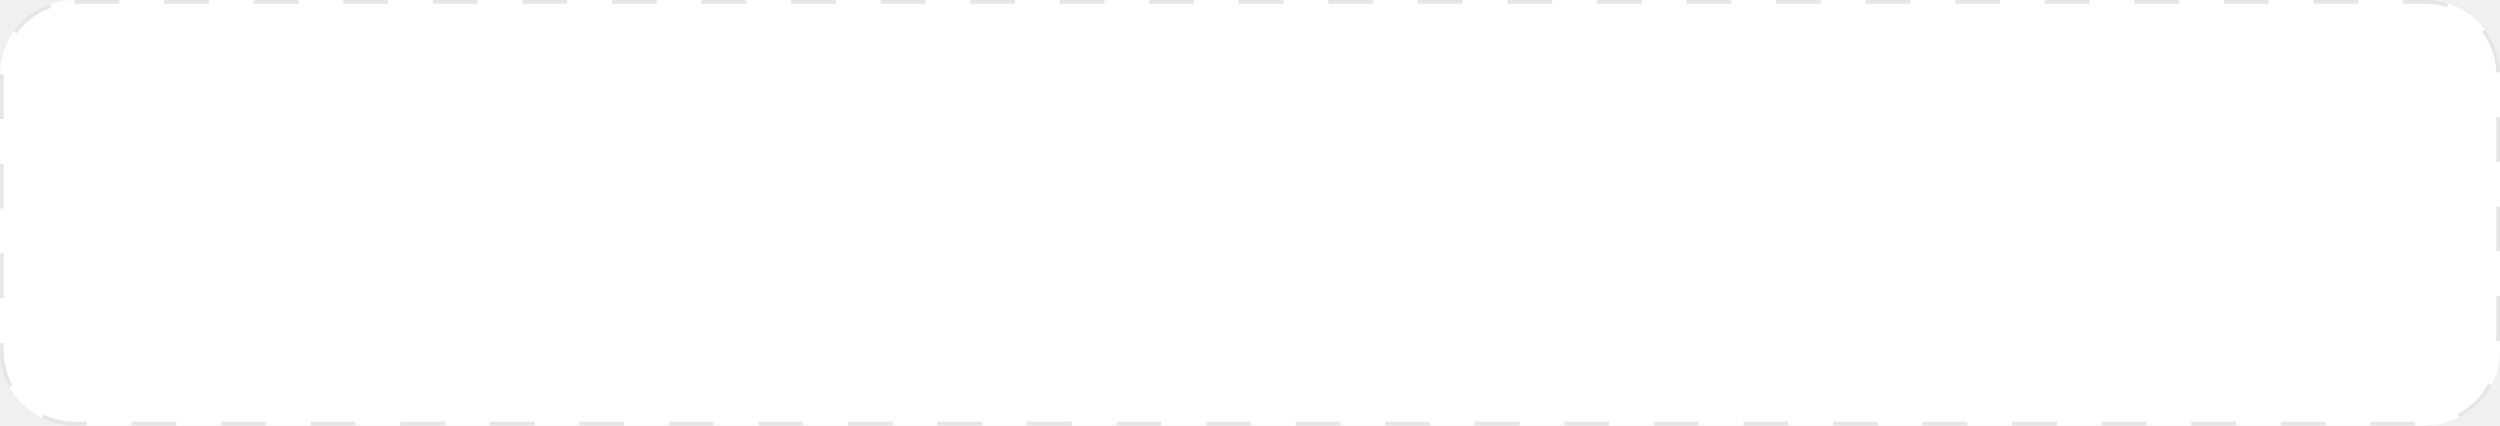
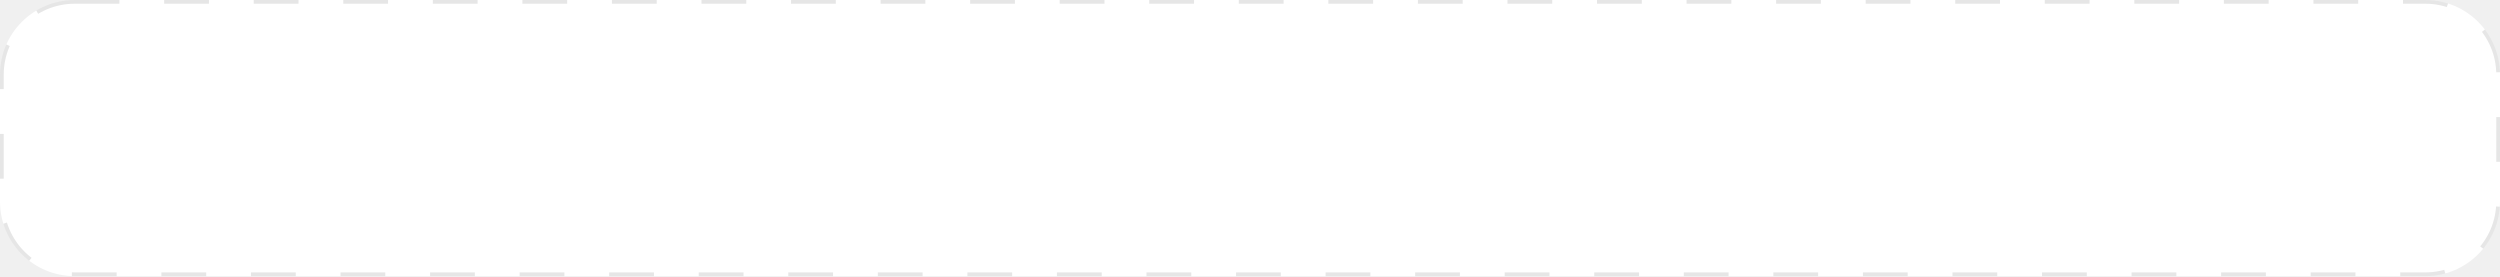
- <svg xmlns="http://www.w3.org/2000/svg" width="335" height="57" viewBox="0 0 335 57" fill="none">
-   <rect width="335" height="57" rx="10" fill="white" />
-   <rect x="0.25" y="0.25" width="334.5" height="56.5" rx="9.75" stroke="black" stroke-opacity="0.1" stroke-width="0.5" stroke-dasharray="6 6" />
+ <svg xmlns="http://www.w3.org/2000/svg" width="335" height="37" viewBox="0 0 335 37" fill="none">
+   <rect width="335" height="37" rx="10" fill="white" />
+   <rect x="0.25" y="0.25" width="334.5" height="36.5" rx="9.75" stroke="black" stroke-opacity="0.1" stroke-width="0.5" stroke-dasharray="6 6" />
</svg>
